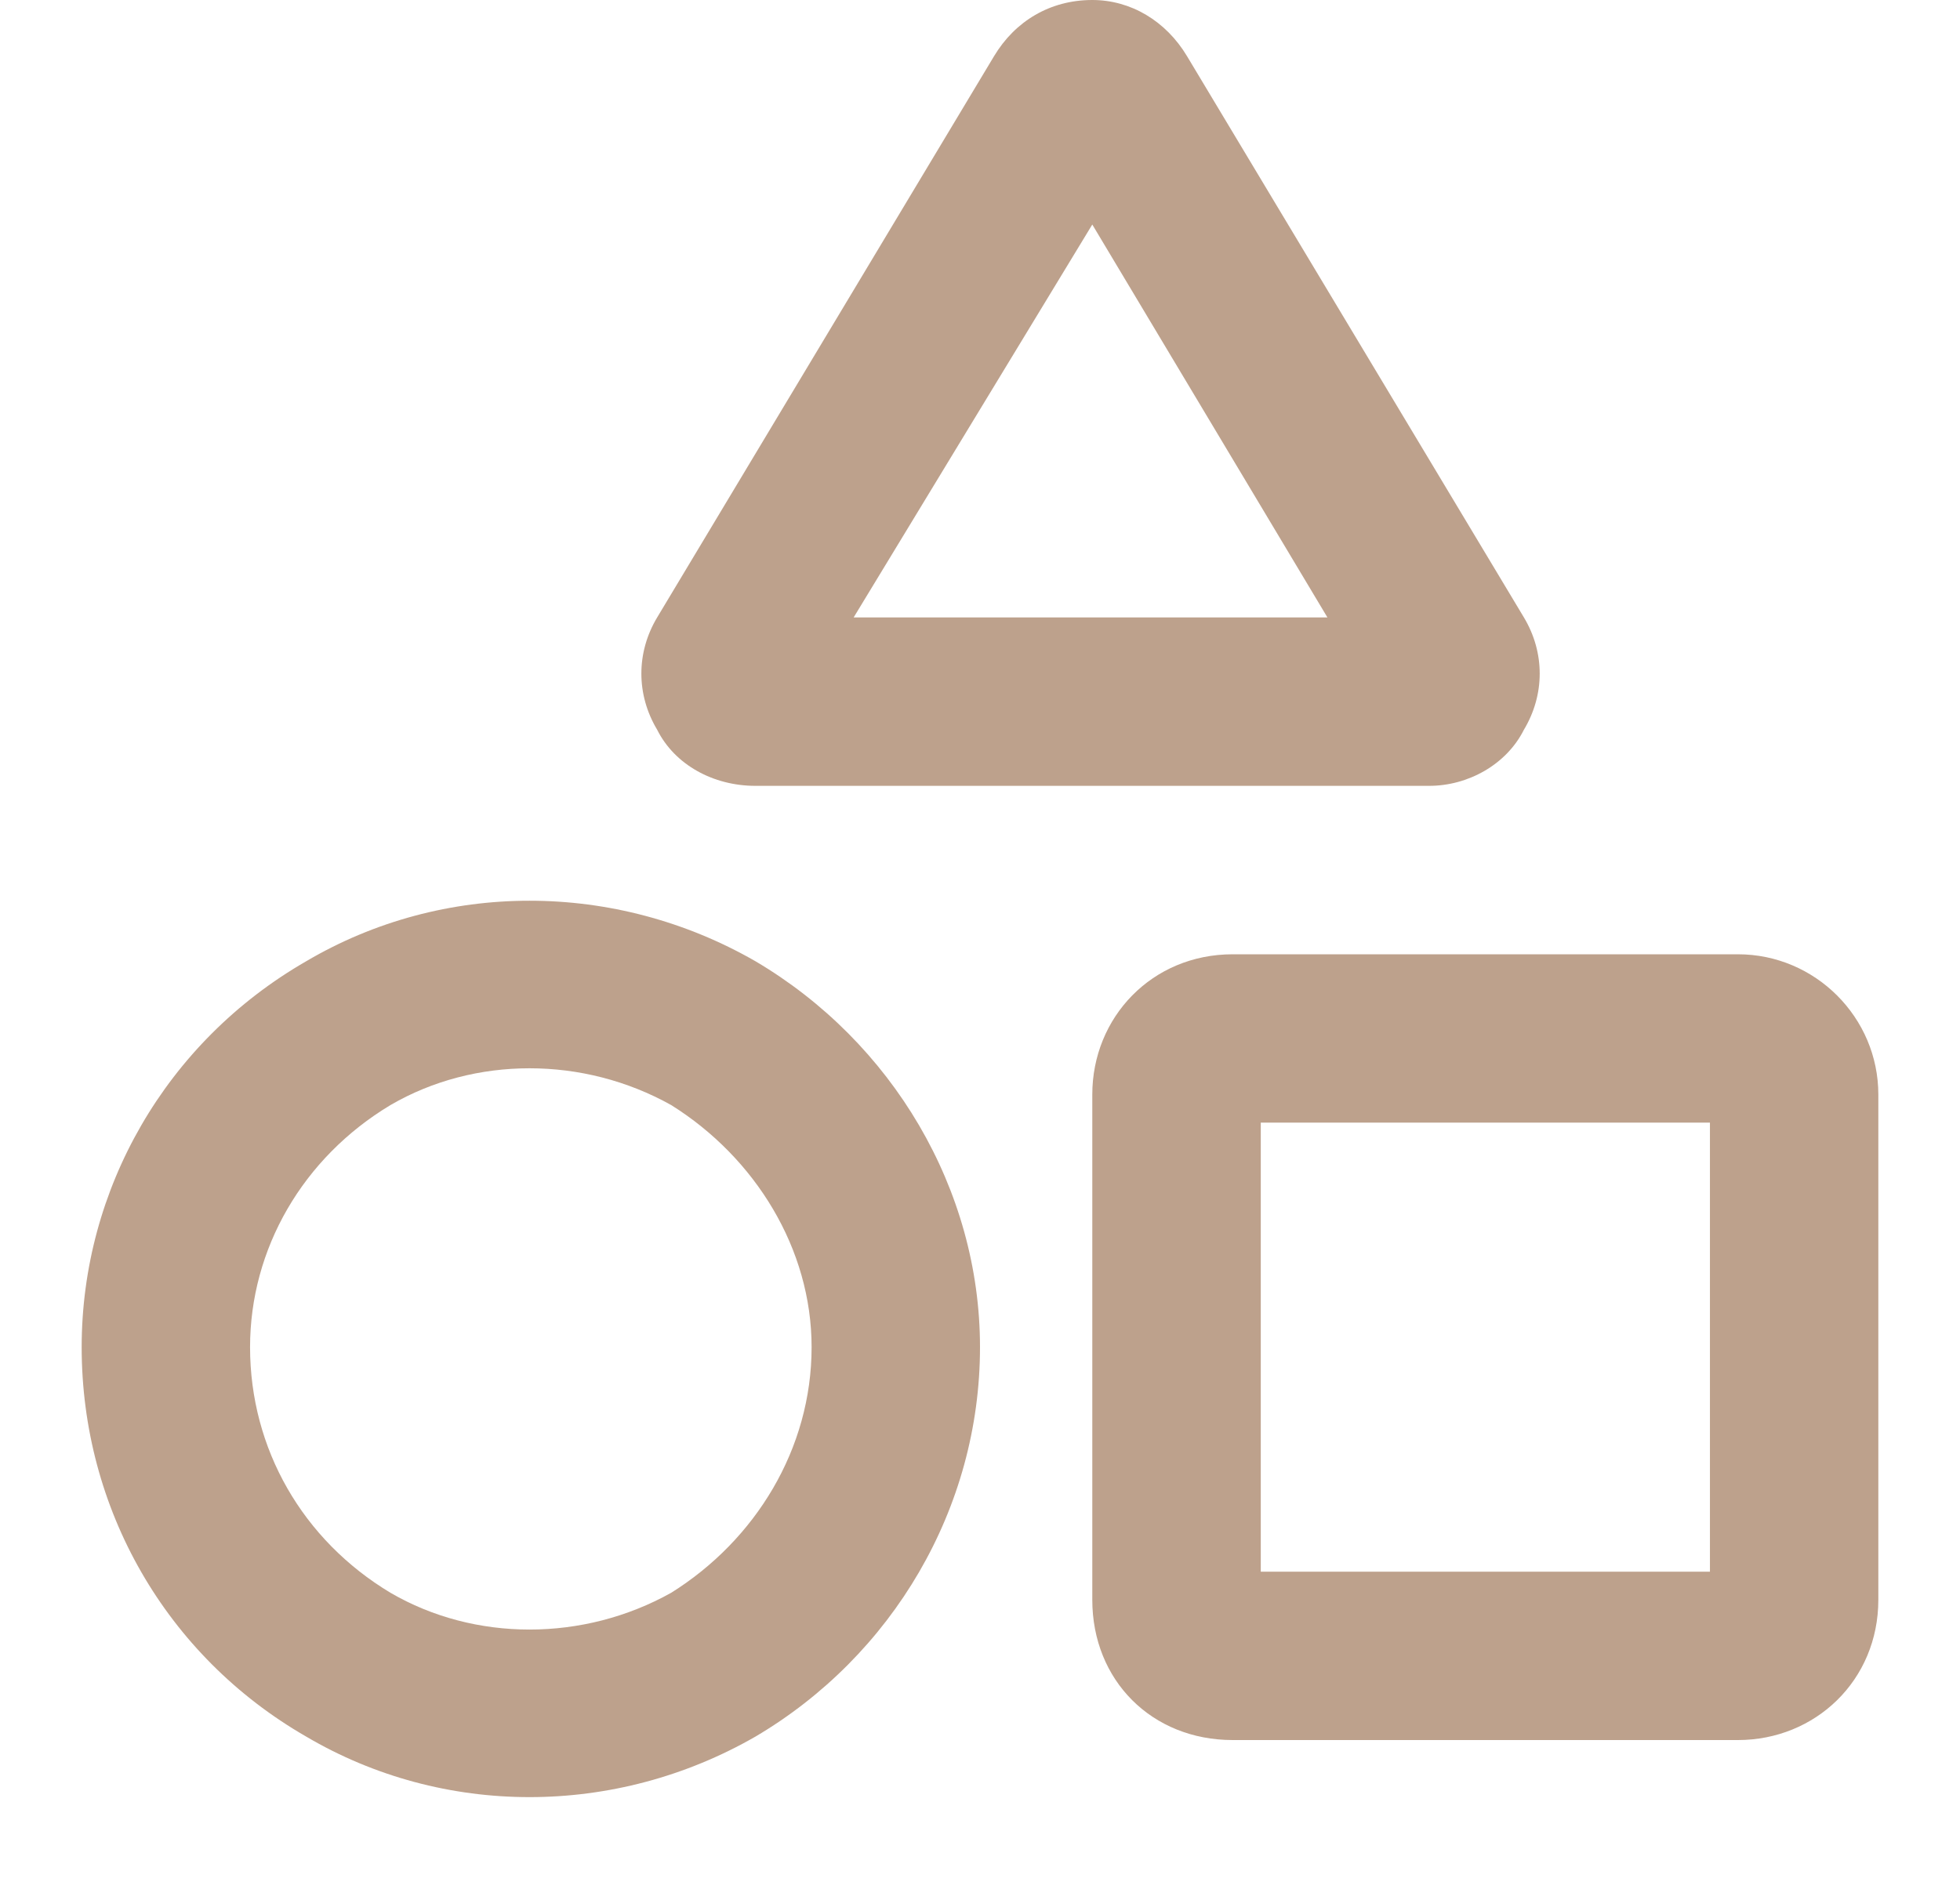
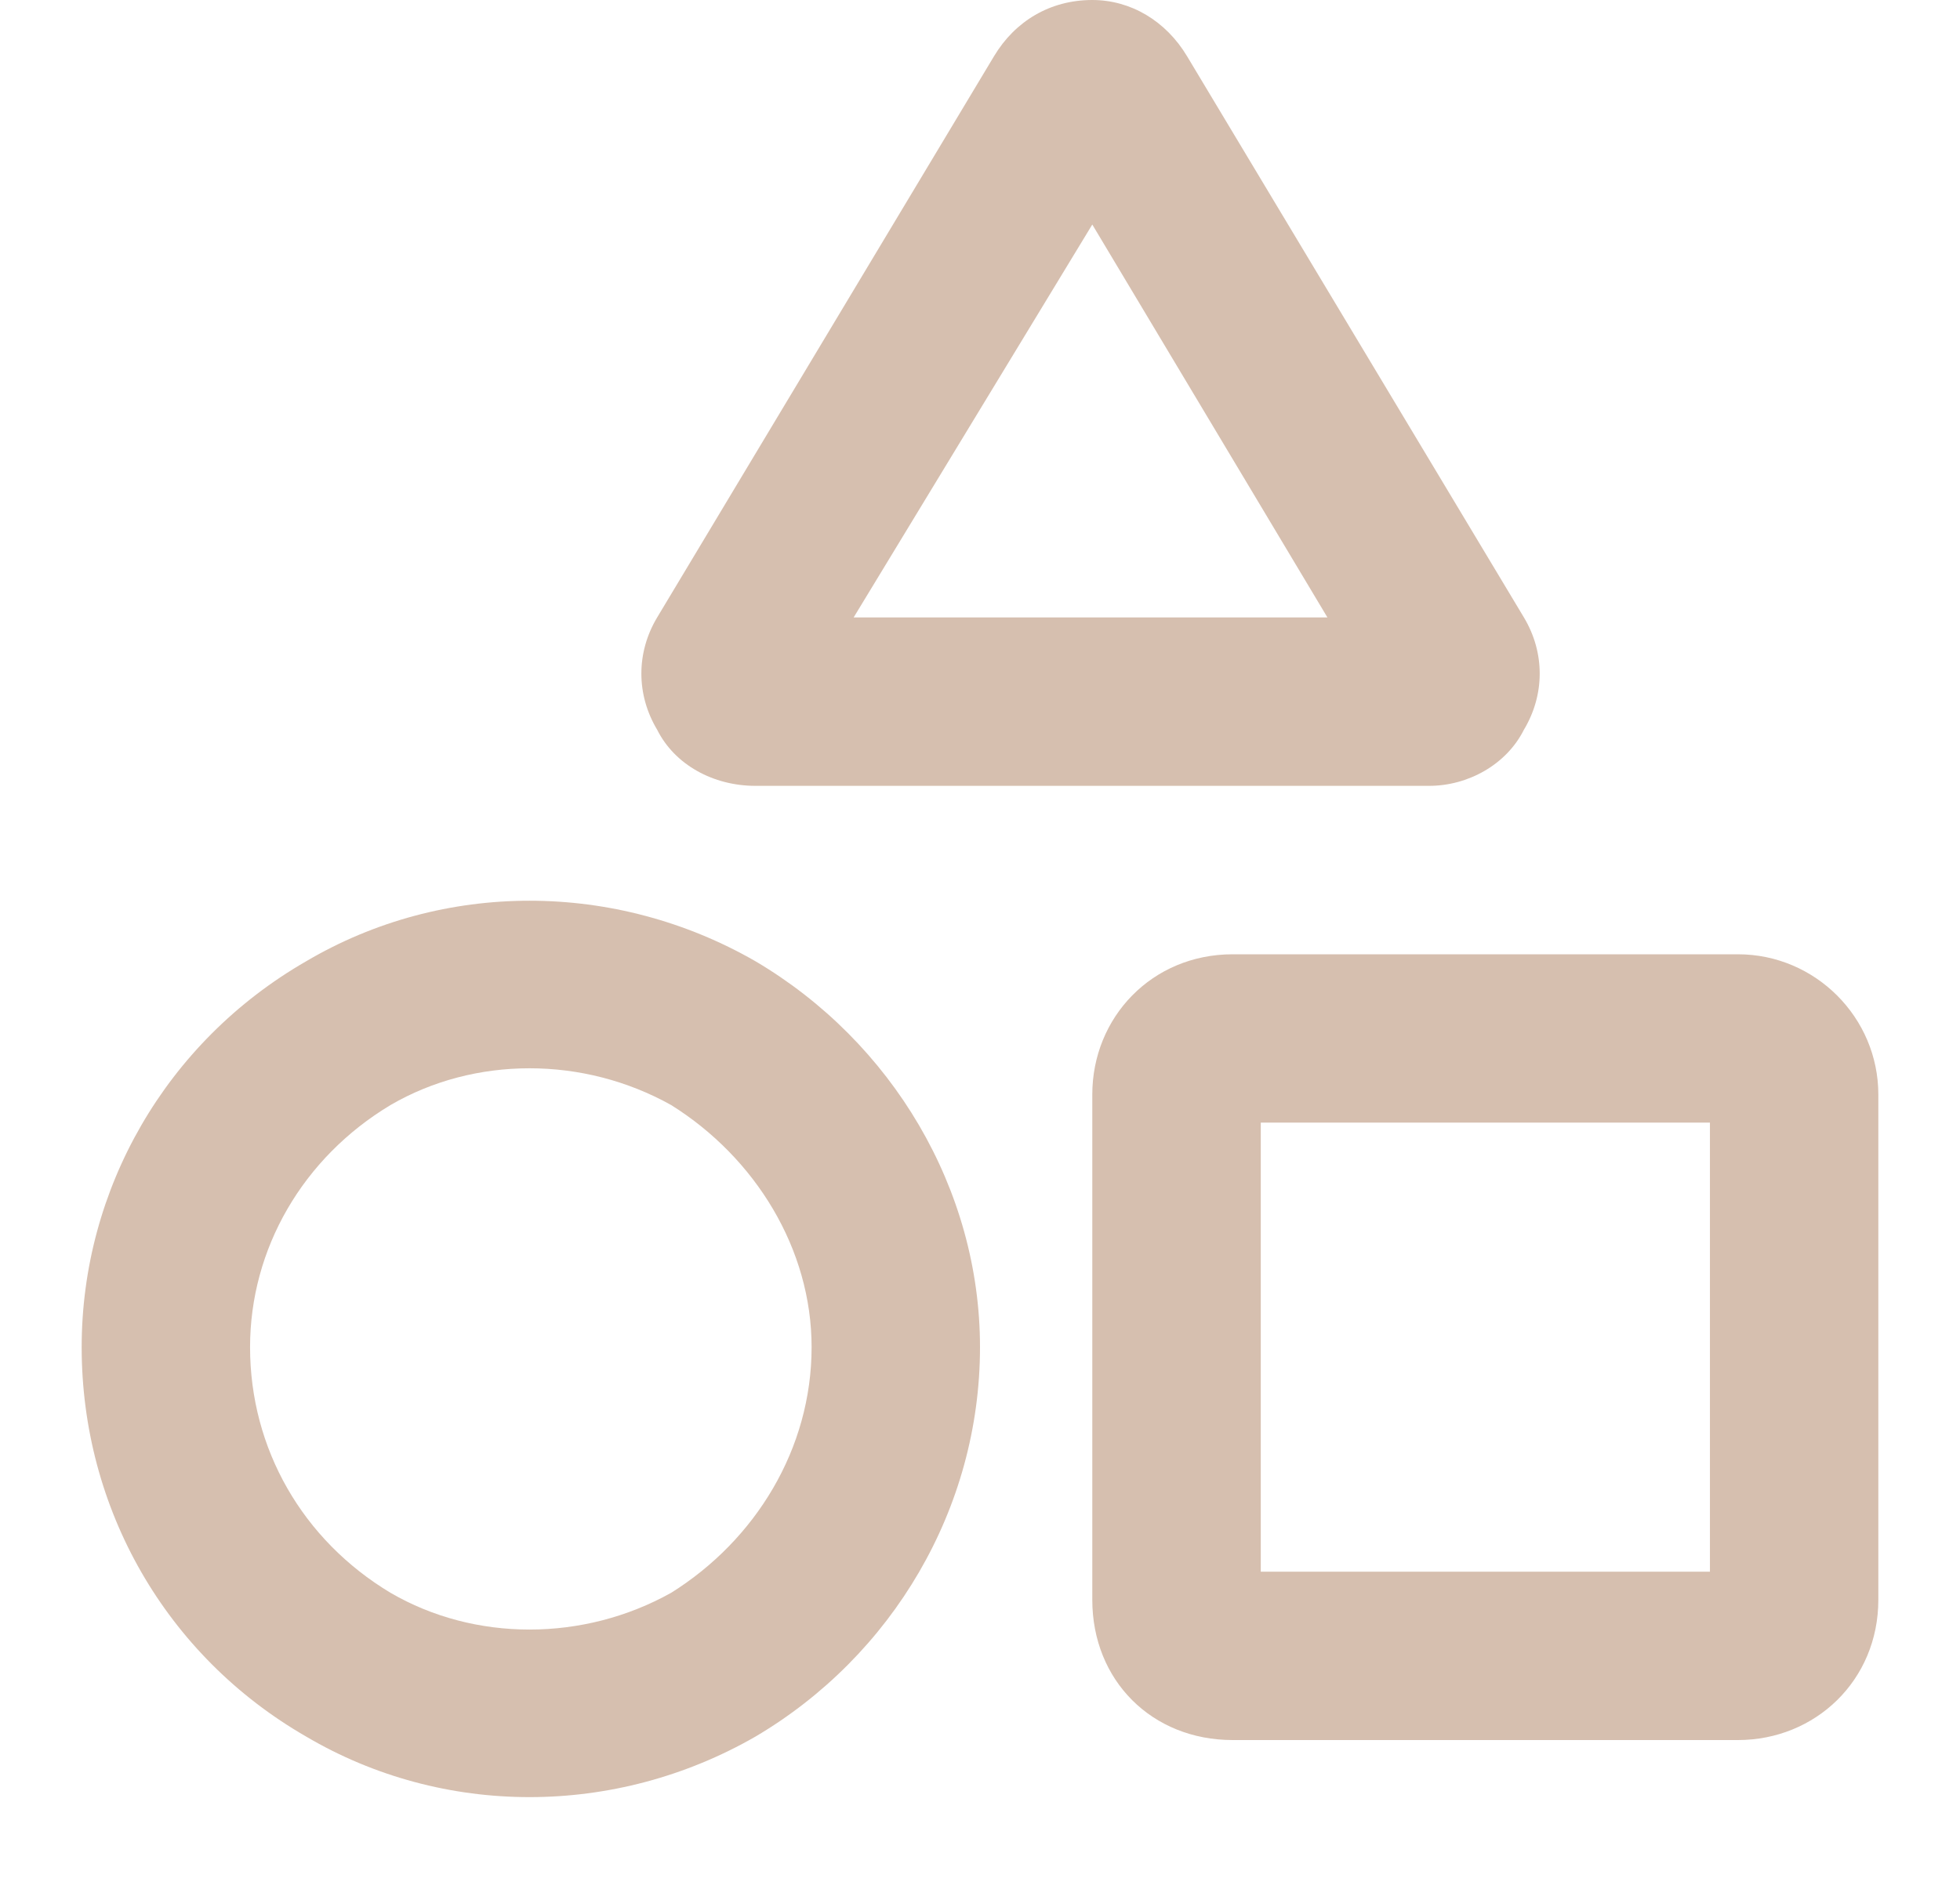
<svg xmlns="http://www.w3.org/2000/svg" width="24" height="23" viewBox="0 0 24 23" fill="none">
-   <path d="M8.047 7.562L12.172 0.688C12.43 0.258 12.859 0 13.375 0C13.848 0 14.277 0.258 14.535 0.688L18.66 7.562C18.918 7.992 18.918 8.508 18.66 8.938C18.445 9.367 17.973 9.625 17.5 9.625H9.25C8.734 9.625 8.262 9.367 8.047 8.938C7.789 8.508 7.789 7.992 8.047 7.562ZM13.375 2.75L10.453 7.562H16.254L13.375 2.75ZM20.938 13.75H15.438V19.25H20.938V13.75ZM15.094 11.688H21.281C22.227 11.688 23 12.461 23 13.406V19.594C23 20.582 22.227 21.312 21.281 21.312H15.094C14.105 21.312 13.375 20.582 13.375 19.594V13.406C13.375 12.461 14.105 11.688 15.094 11.688ZM9.938 16.5C9.938 15.297 9.25 14.18 8.219 13.535C7.145 12.934 5.812 12.934 4.781 13.535C3.707 14.18 3.062 15.297 3.062 16.5C3.062 17.746 3.707 18.863 4.781 19.508C5.812 20.109 7.145 20.109 8.219 19.508C9.25 18.863 9.938 17.746 9.938 16.5ZM1 16.5C1 14.566 2.031 12.762 3.75 11.773C5.426 10.785 7.531 10.785 9.25 11.773C10.926 12.762 12 14.566 12 16.5C12 18.477 10.926 20.281 9.25 21.27C7.531 22.258 5.426 22.258 3.75 21.27C2.031 20.281 1 18.477 1 16.5Z" fill="#BDA18C" />
+   <path d="M8.047 7.562L12.172 0.688C12.43 0.258 12.859 0 13.375 0C13.848 0 14.277 0.258 14.535 0.688L18.66 7.562C18.918 7.992 18.918 8.508 18.66 8.938C18.445 9.367 17.973 9.625 17.5 9.625H9.25C8.734 9.625 8.262 9.367 8.047 8.938C7.789 8.508 7.789 7.992 8.047 7.562ZM13.375 2.75L10.453 7.562H16.254L13.375 2.75ZM20.938 13.75H15.438V19.25H20.938V13.75ZM15.094 11.688H21.281C22.227 11.688 23 12.461 23 13.406V19.594C23 20.582 22.227 21.312 21.281 21.312H15.094C14.105 21.312 13.375 20.582 13.375 19.594V13.406C13.375 12.461 14.105 11.688 15.094 11.688ZM9.938 16.5C9.938 15.297 9.25 14.18 8.219 13.535C7.145 12.934 5.812 12.934 4.781 13.535C3.707 14.18 3.062 15.297 3.062 16.5C3.062 17.746 3.707 18.863 4.781 19.508C5.812 20.109 7.145 20.109 8.219 19.508C9.25 18.863 9.938 17.746 9.938 16.5ZM1 16.5C1 14.566 2.031 12.762 3.75 11.773C5.426 10.785 7.531 10.785 9.25 11.773C10.926 12.762 12 14.566 12 16.5C12 18.477 10.926 20.281 9.25 21.27C7.531 22.258 5.426 22.258 3.75 21.27C2.031 20.281 1 18.477 1 16.5Z" fill="#D6BFAF" />
</svg>
